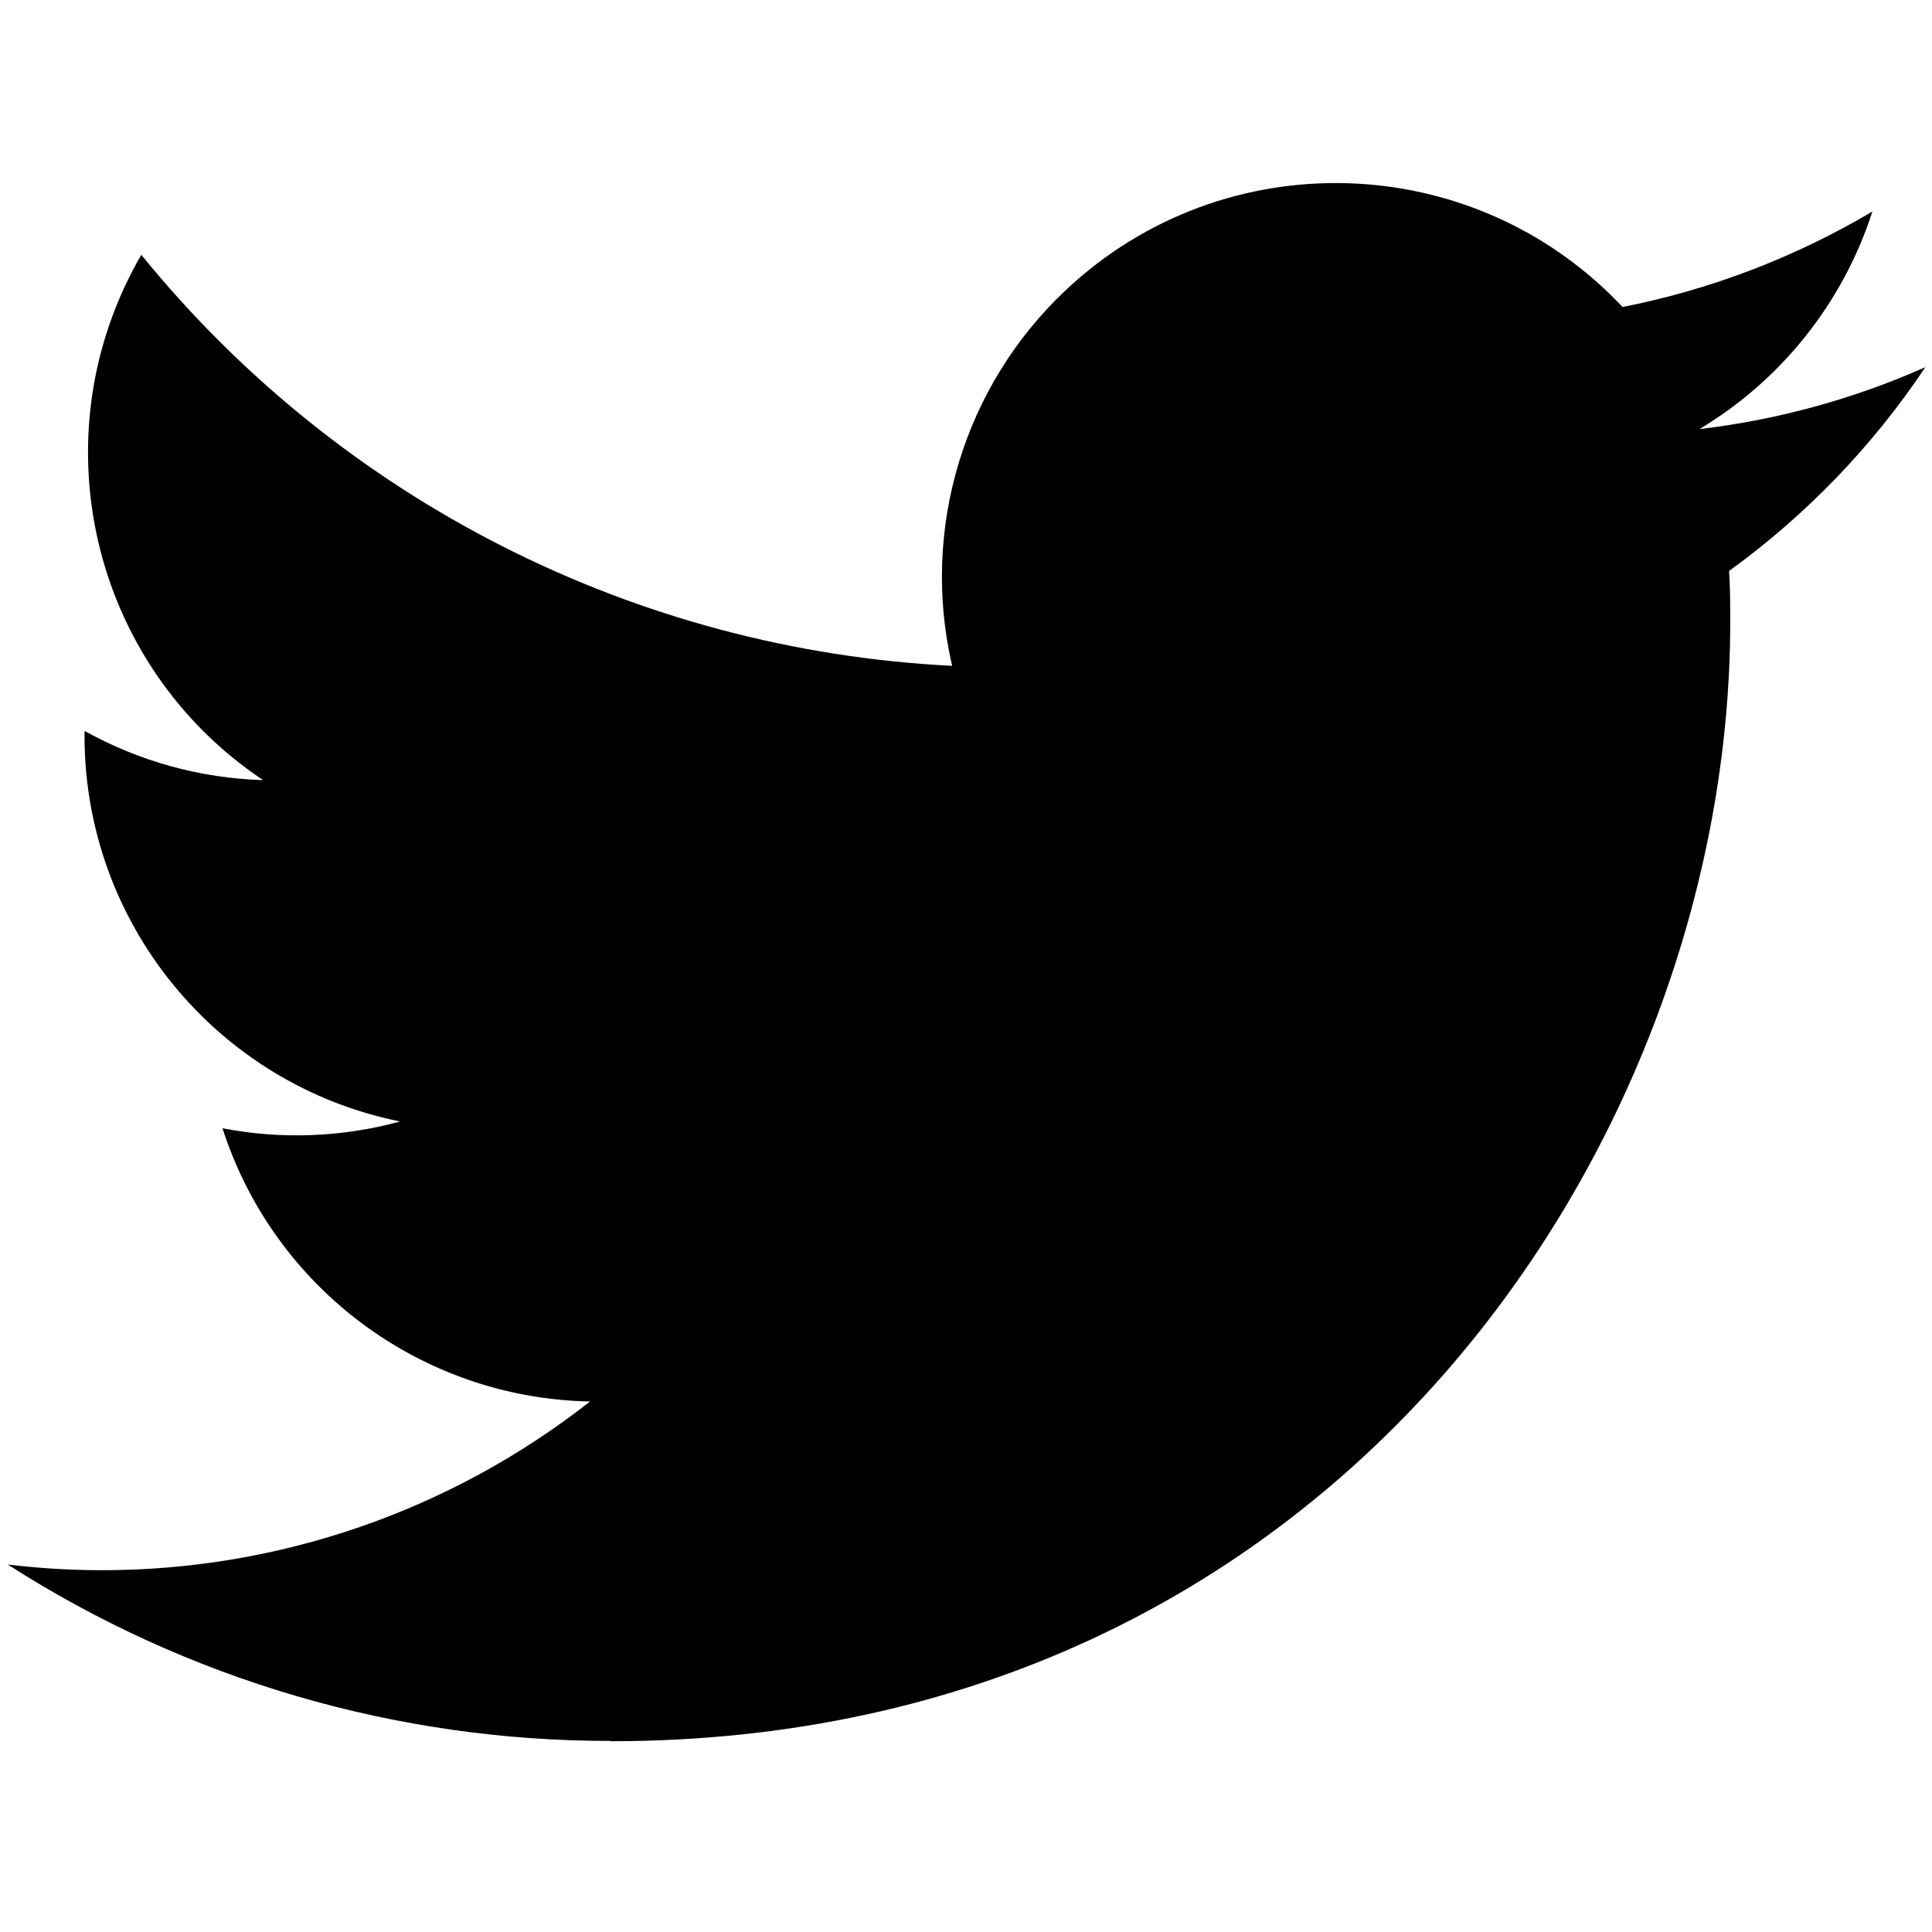
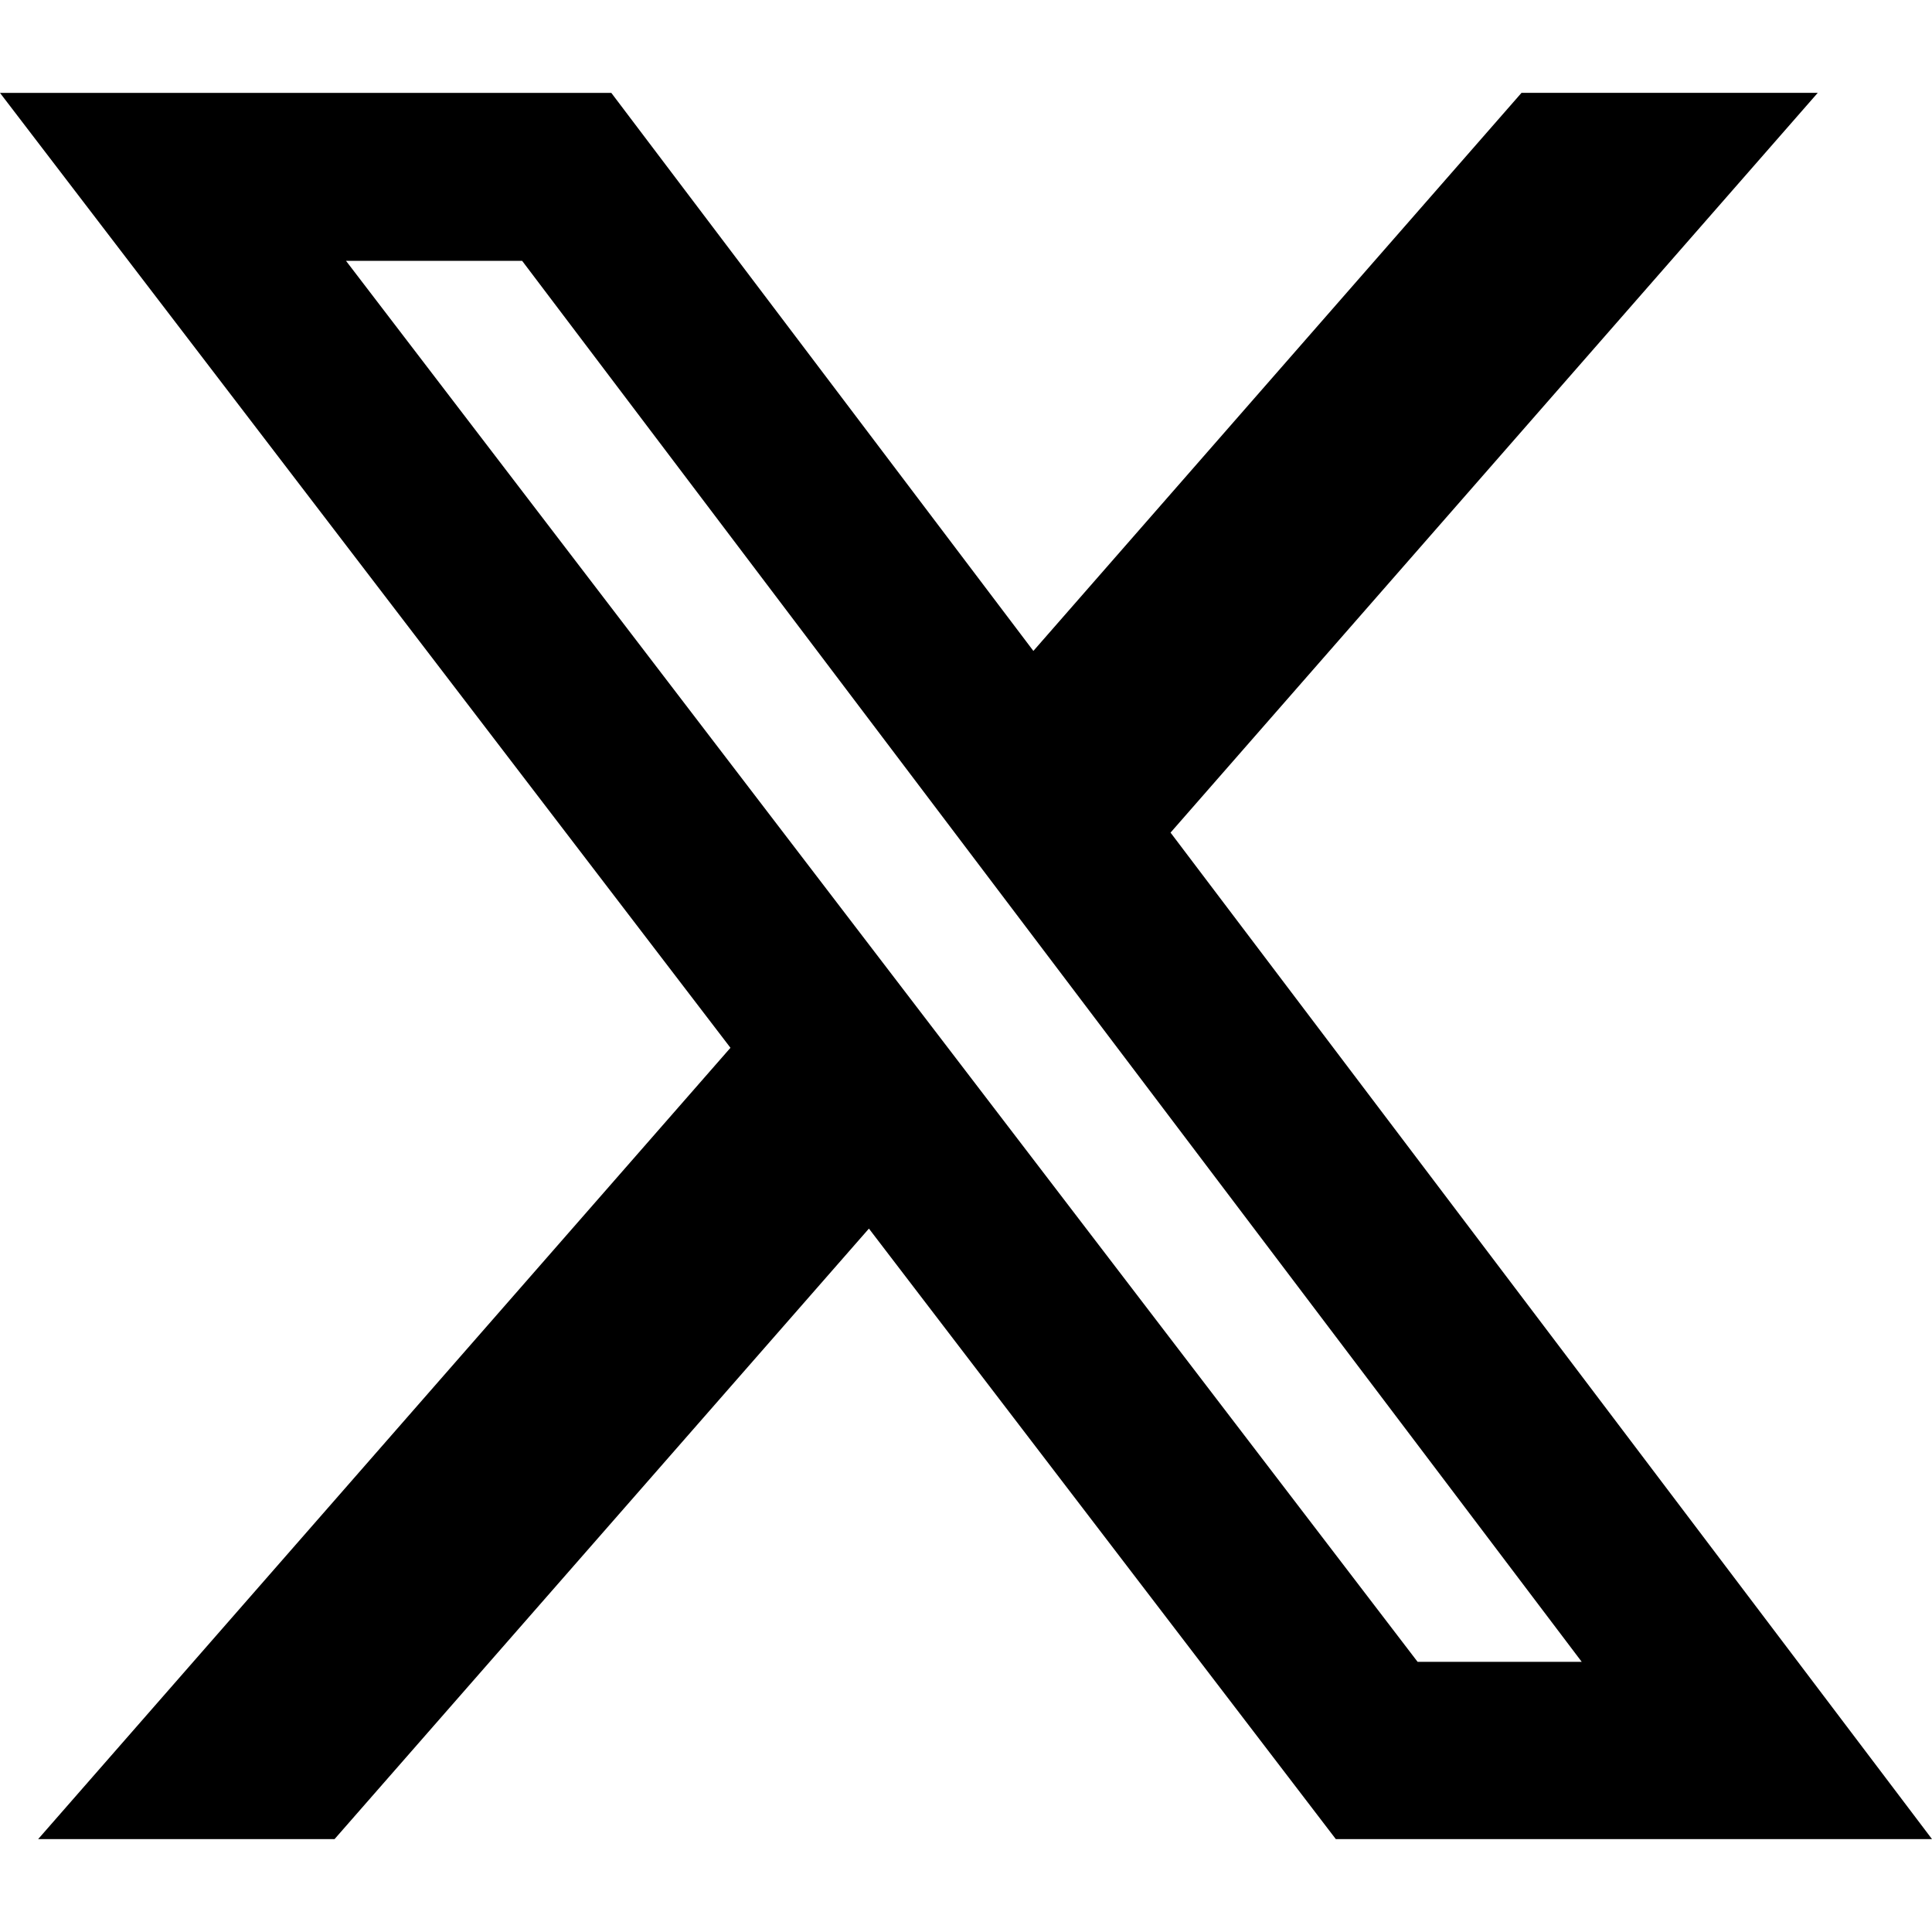
- <svg width="24" height="24" viewBox="0 0 248 204">
-   <path fill="currentColor" d="M221.95 51.29c.15 2.17.15 4.34.15 6.53 0 66.73-50.8 143.69-143.69 143.69v-.04c-27.44.04-54.31-7.82-77.41-22.64 3.99.48 8 .72 12.02.73 22.74.02 44.83-7.61 62.72-21.66-21.61-.41-40.56-14.5-47.18-35.07a50.338 50.338 0 0 0 22.8-.87C27.8 117.2 10.85 96.5 10.85 72.46v-.64a50.18 50.18 0 0 0 22.92 6.32C11.58 63.31 4.74 33.79 18.14 10.71a143.333 143.333 0 0 0 104.08 52.76 50.532 50.532 0 0 1 14.61-48.25c20.34-19.12 52.33-18.14 71.45 2.19 11.31-2.23 22.15-6.38 32.07-12.26a50.69 50.69 0 0 1-22.2 27.93c10.01-1.18 19.79-3.86 29-7.95a102.594 102.594 0 0 1-25.2 26.16z" />
+ <svg xmlns="http://www.w3.org/2000/svg" role="img" viewBox="0 0 24 24">
+   <path d="M18.901 1.153h3.68l-8.04 9.19L24 22.846h-7.406l-5.8-7.584-6.638 7.584H.474l8.6-9.83L0 1.154h7.594l5.243 6.932ZM17.61 20.644h2.039L6.486 3.24H4.298Z" />
</svg>
